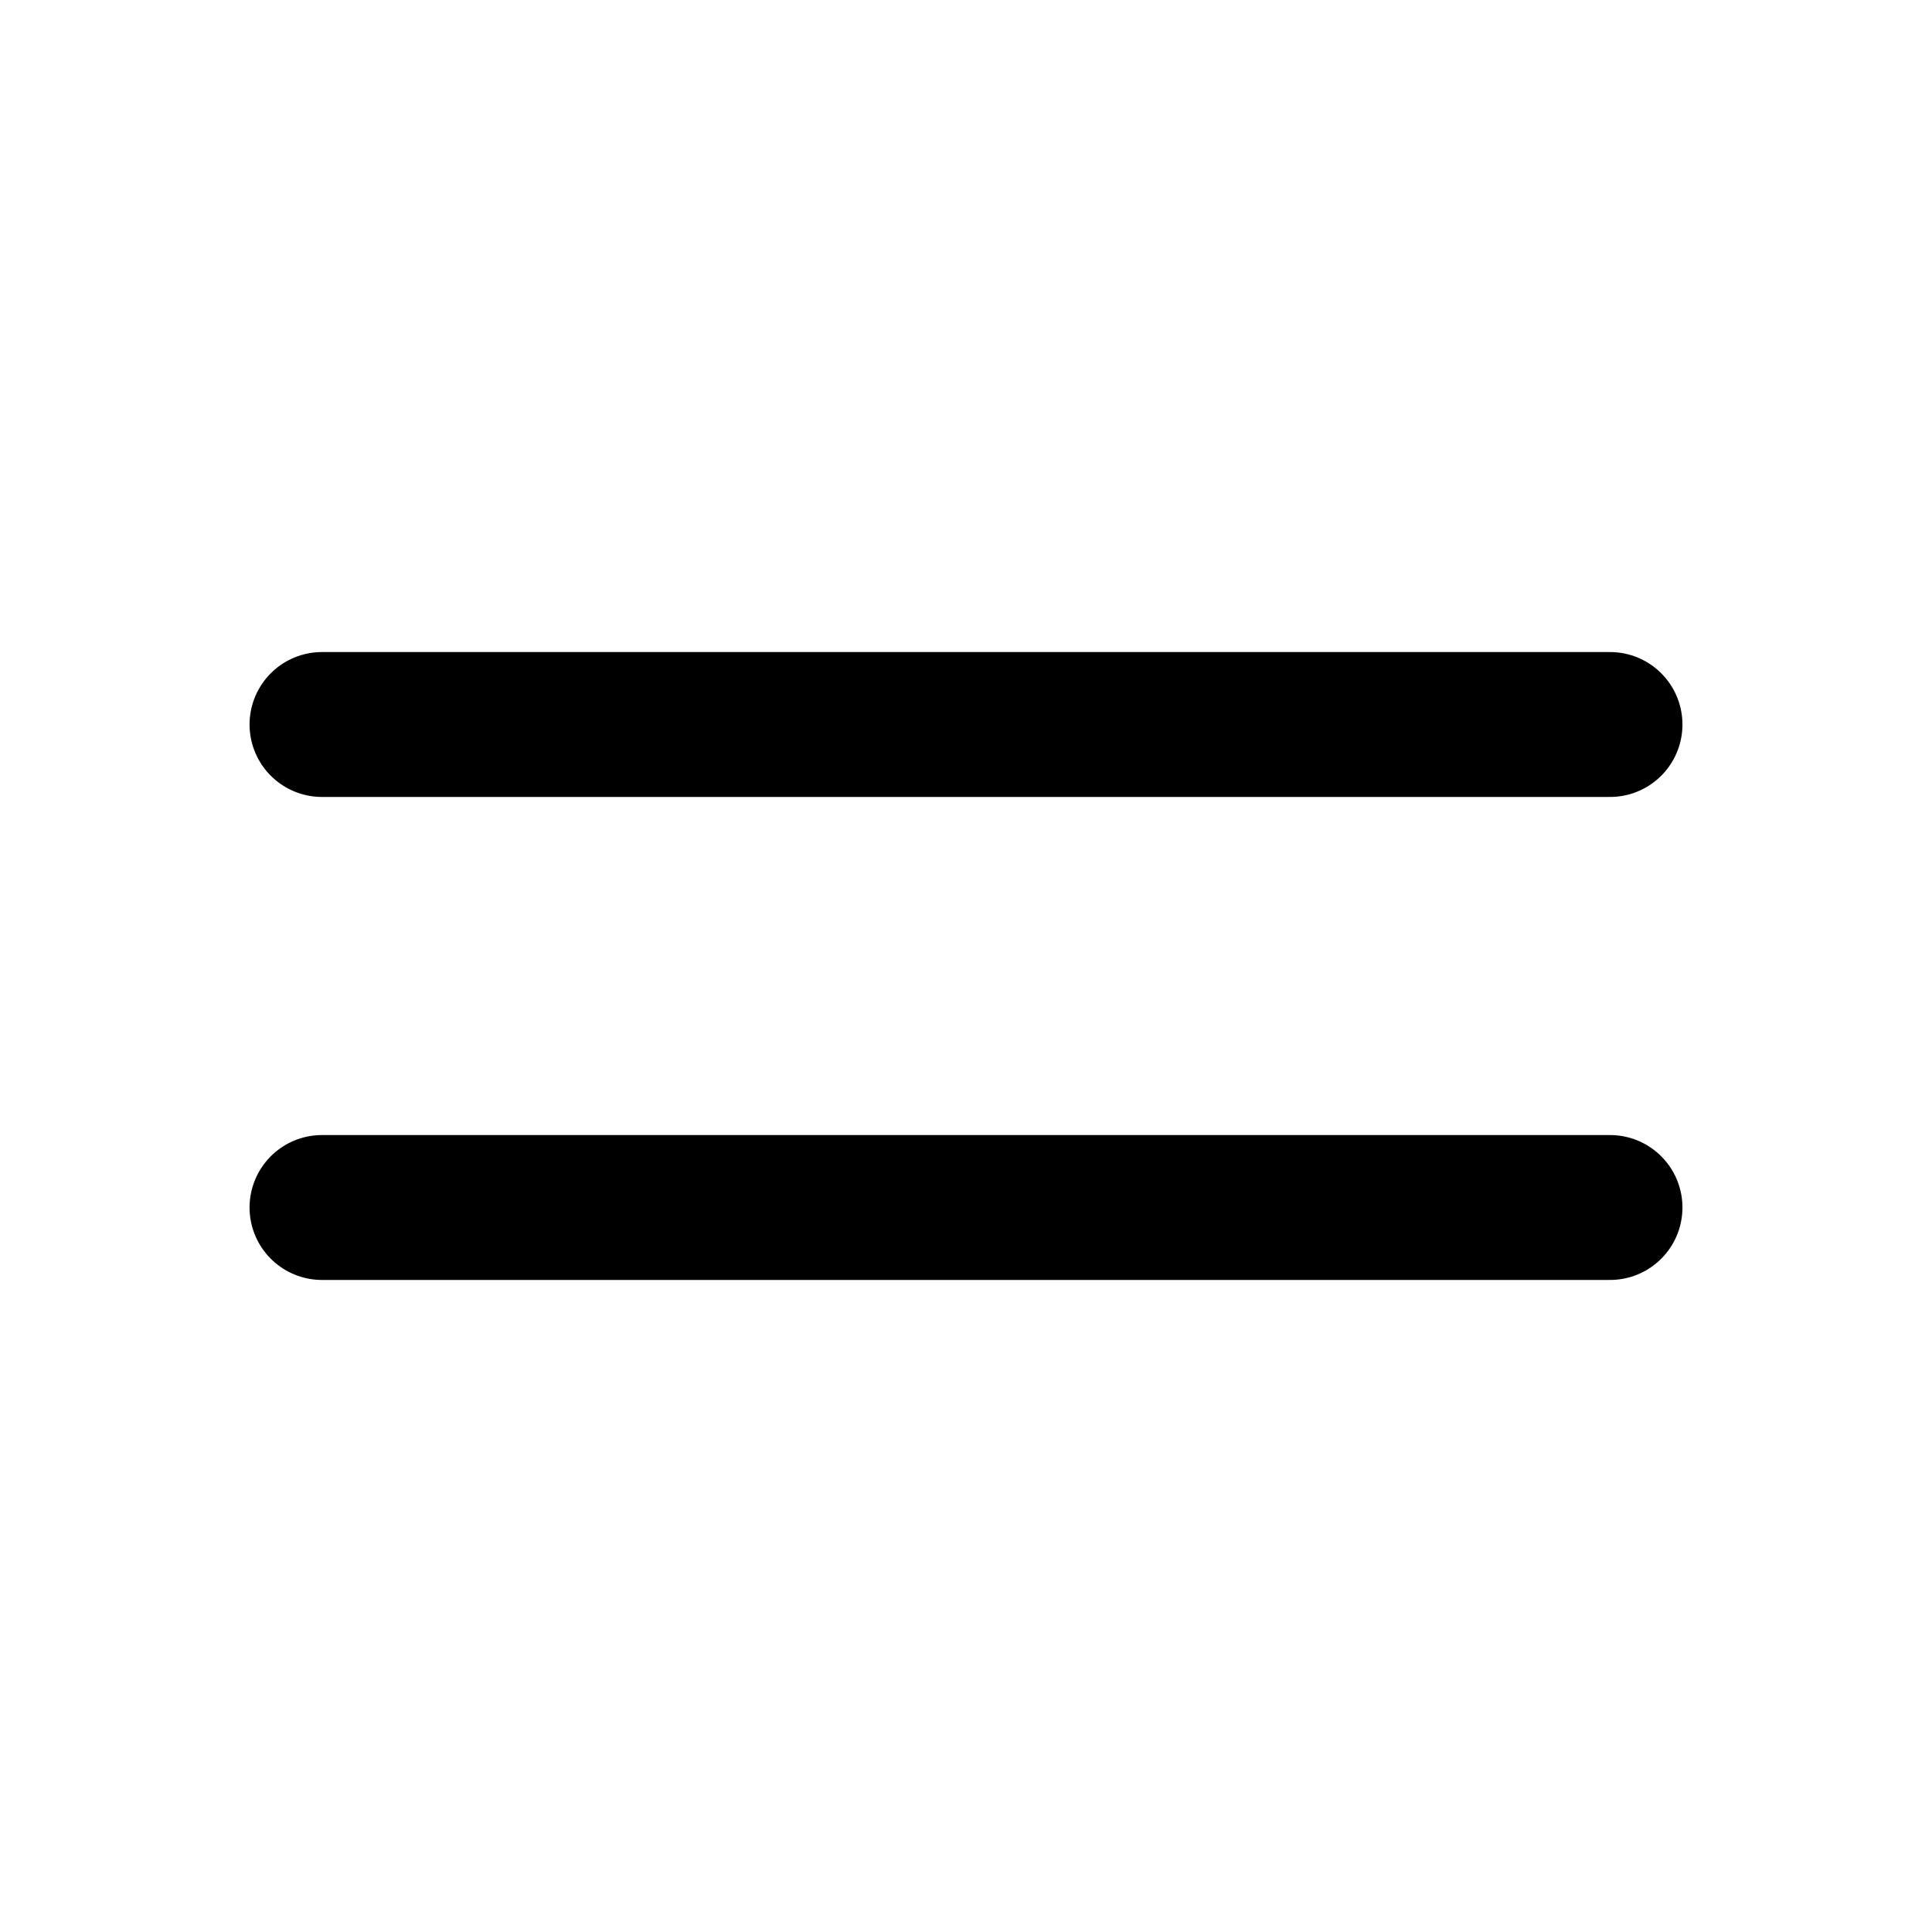
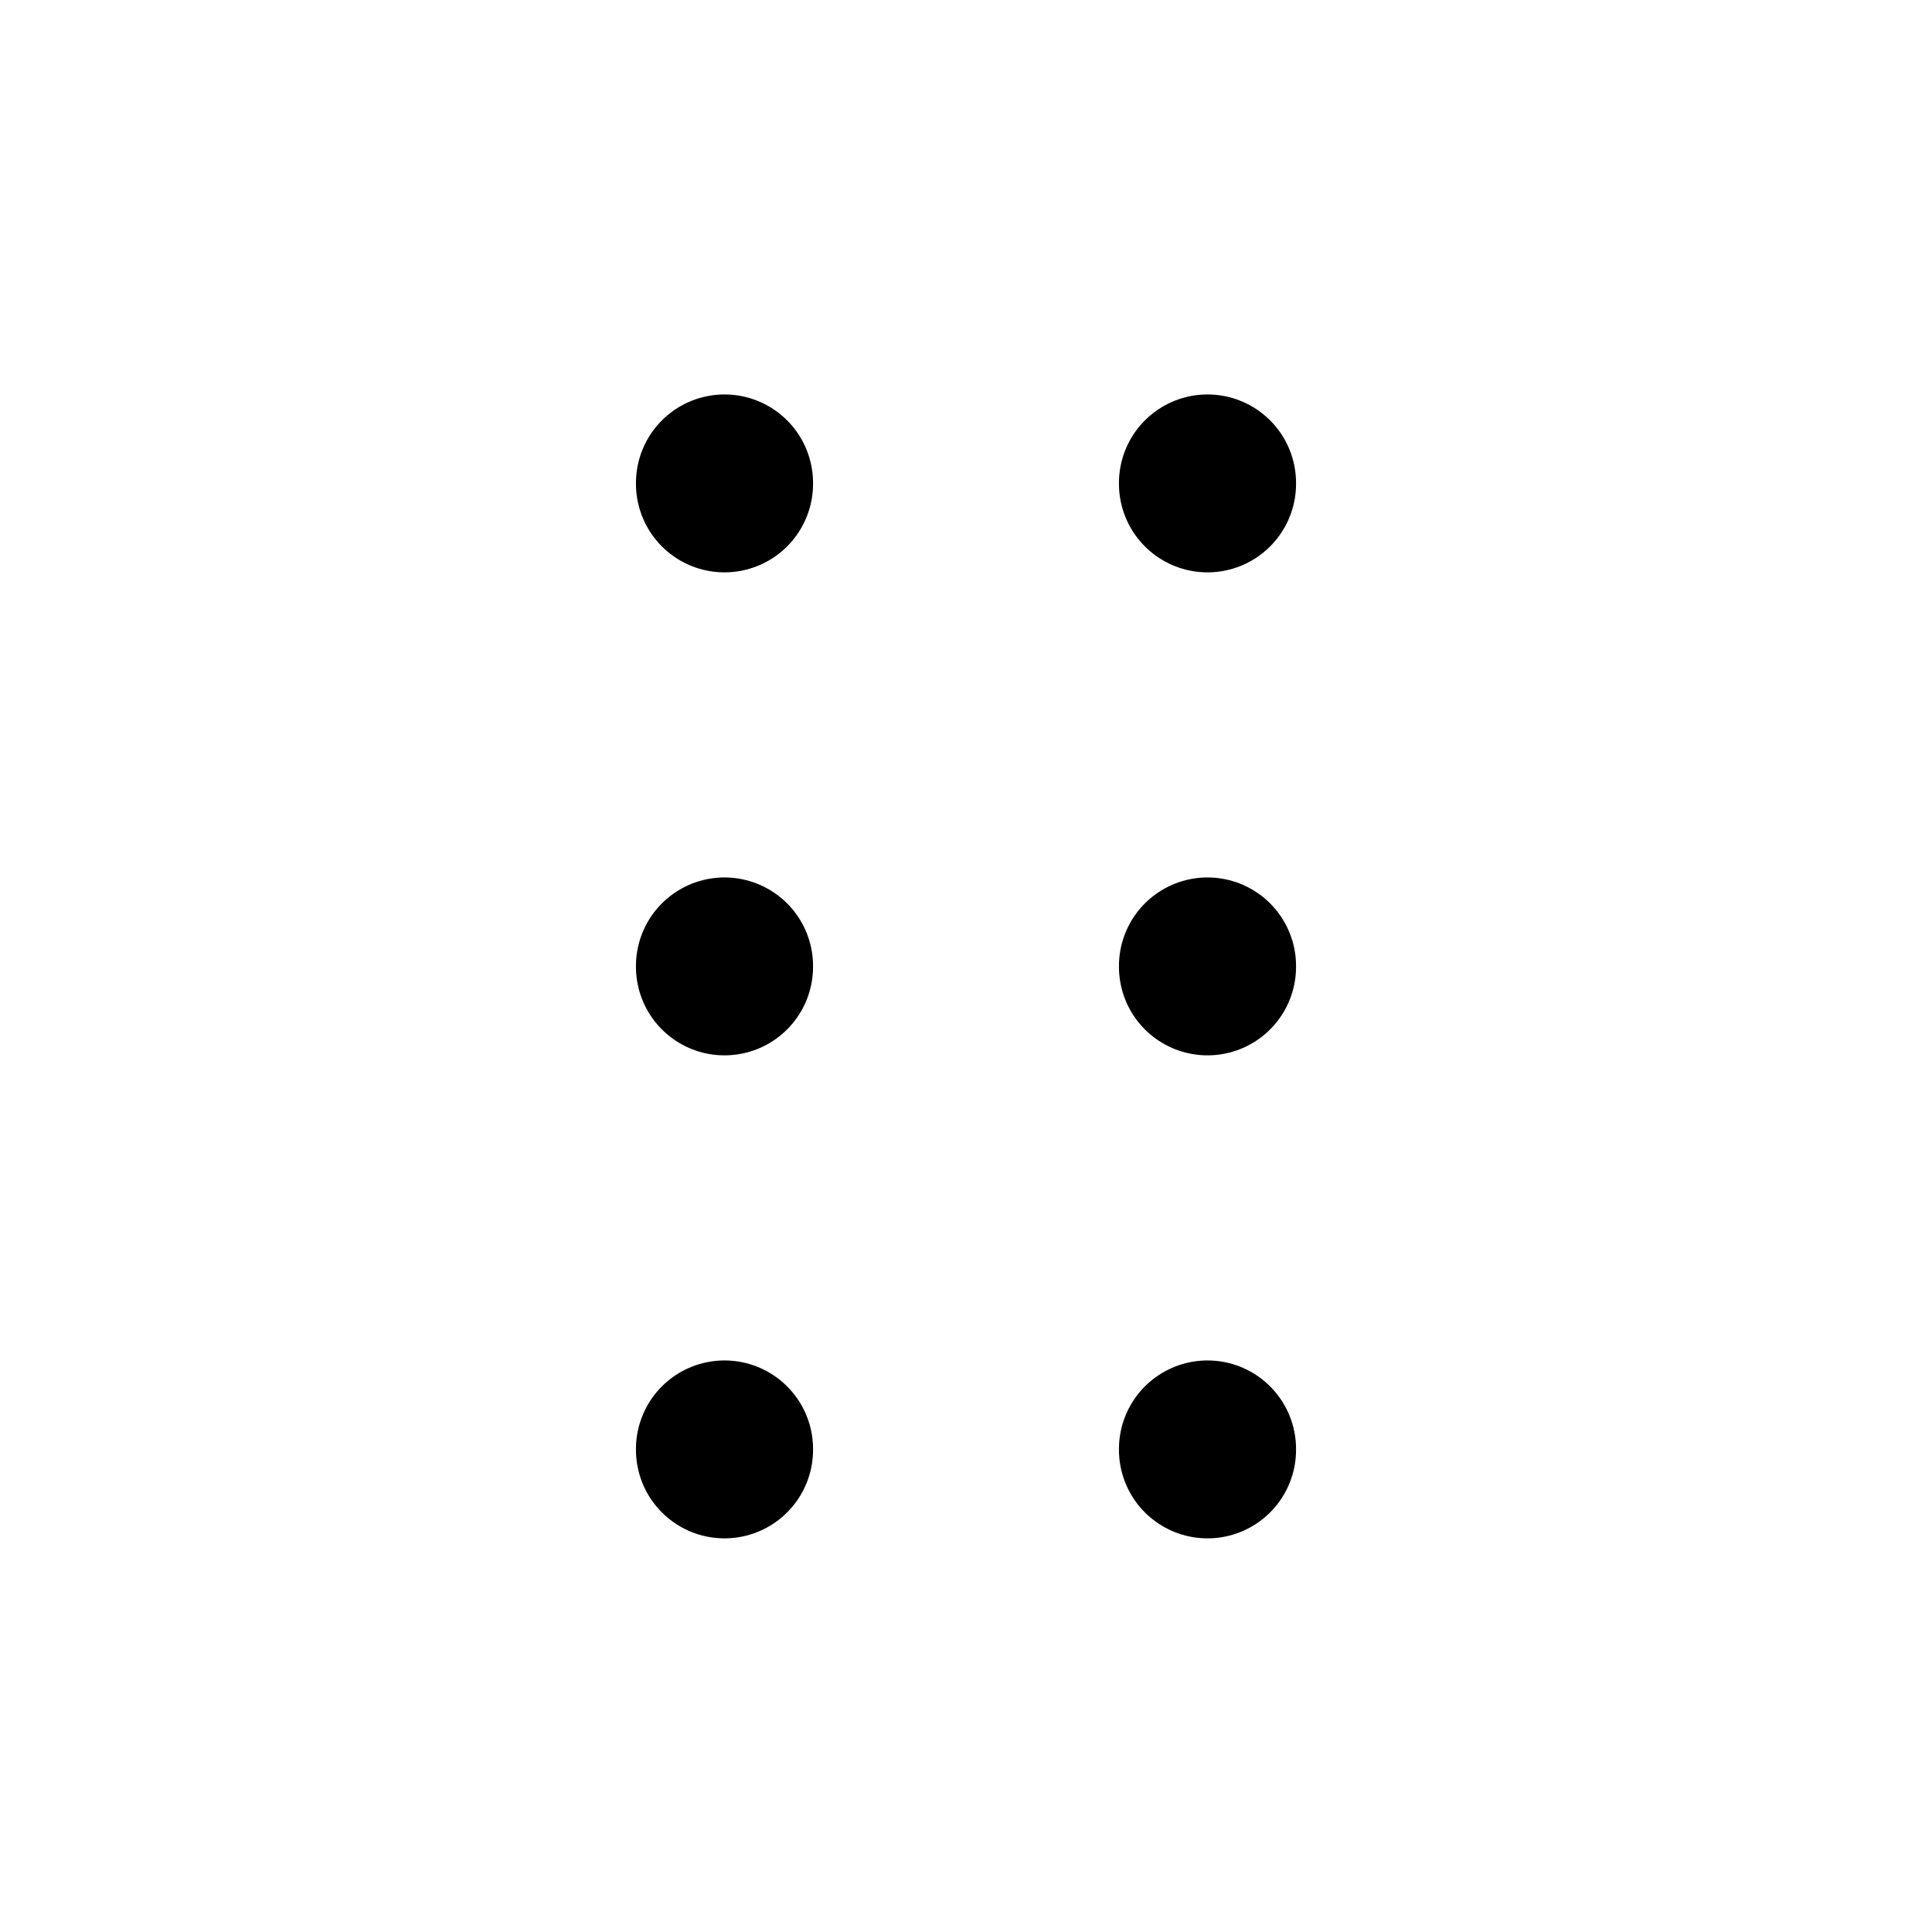
- <svg xmlns="http://www.w3.org/2000/svg" viewBox="0 0 24 24" fill="none" stroke="currentColor" stroke-width="1.8" stroke-linecap="round" stroke-linejoin="round" aria-hidden="true">
-   <path d="M4 9h16" />
-   <path d="M4 15h16" />
+ <svg xmlns="http://www.w3.org/2000/svg" viewBox="0 0 24 24" fill="none" stroke="currentColor" stroke-width="2.2" stroke-linecap="round" stroke-linejoin="round" aria-hidden="true">
+   <path d="M9 6v.01" />
+   <path d="M15 6v.01" />
+   <path d="M9 12v.01" />
+   <path d="M15 12v.01" />
+   <path d="M9 18v.01" />
+   <path d="M15 18v.01" />
</svg>
